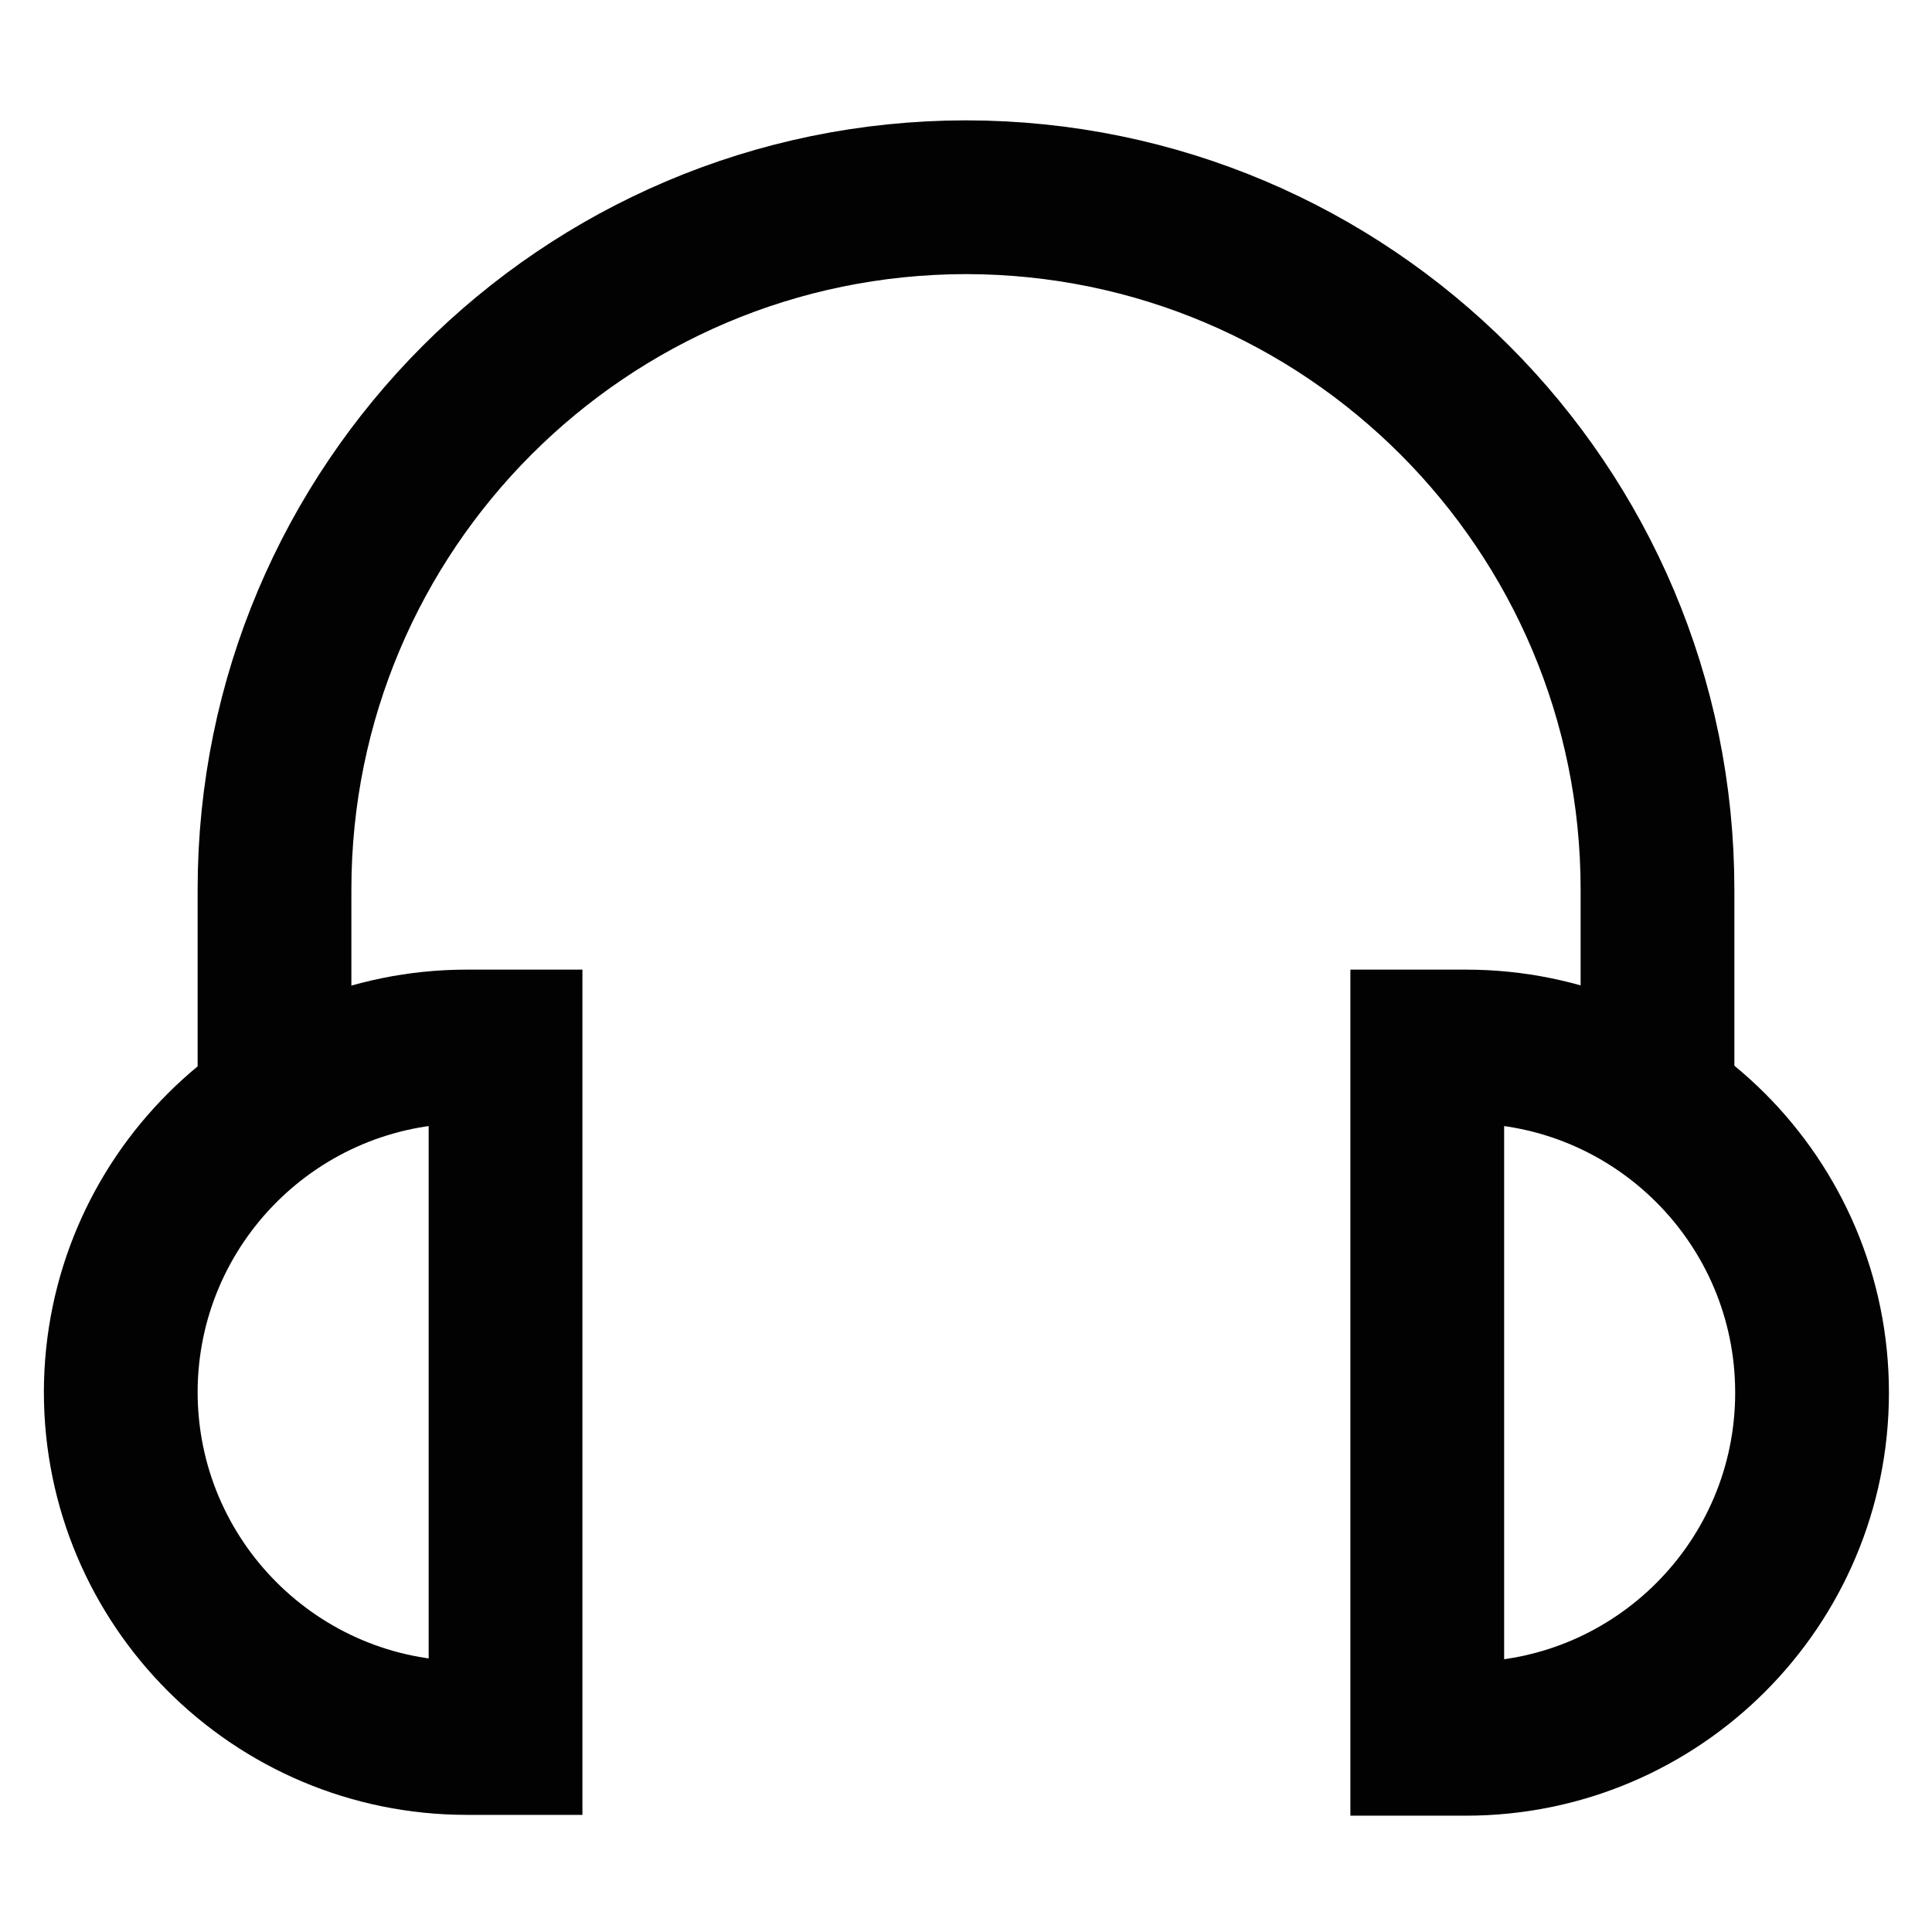
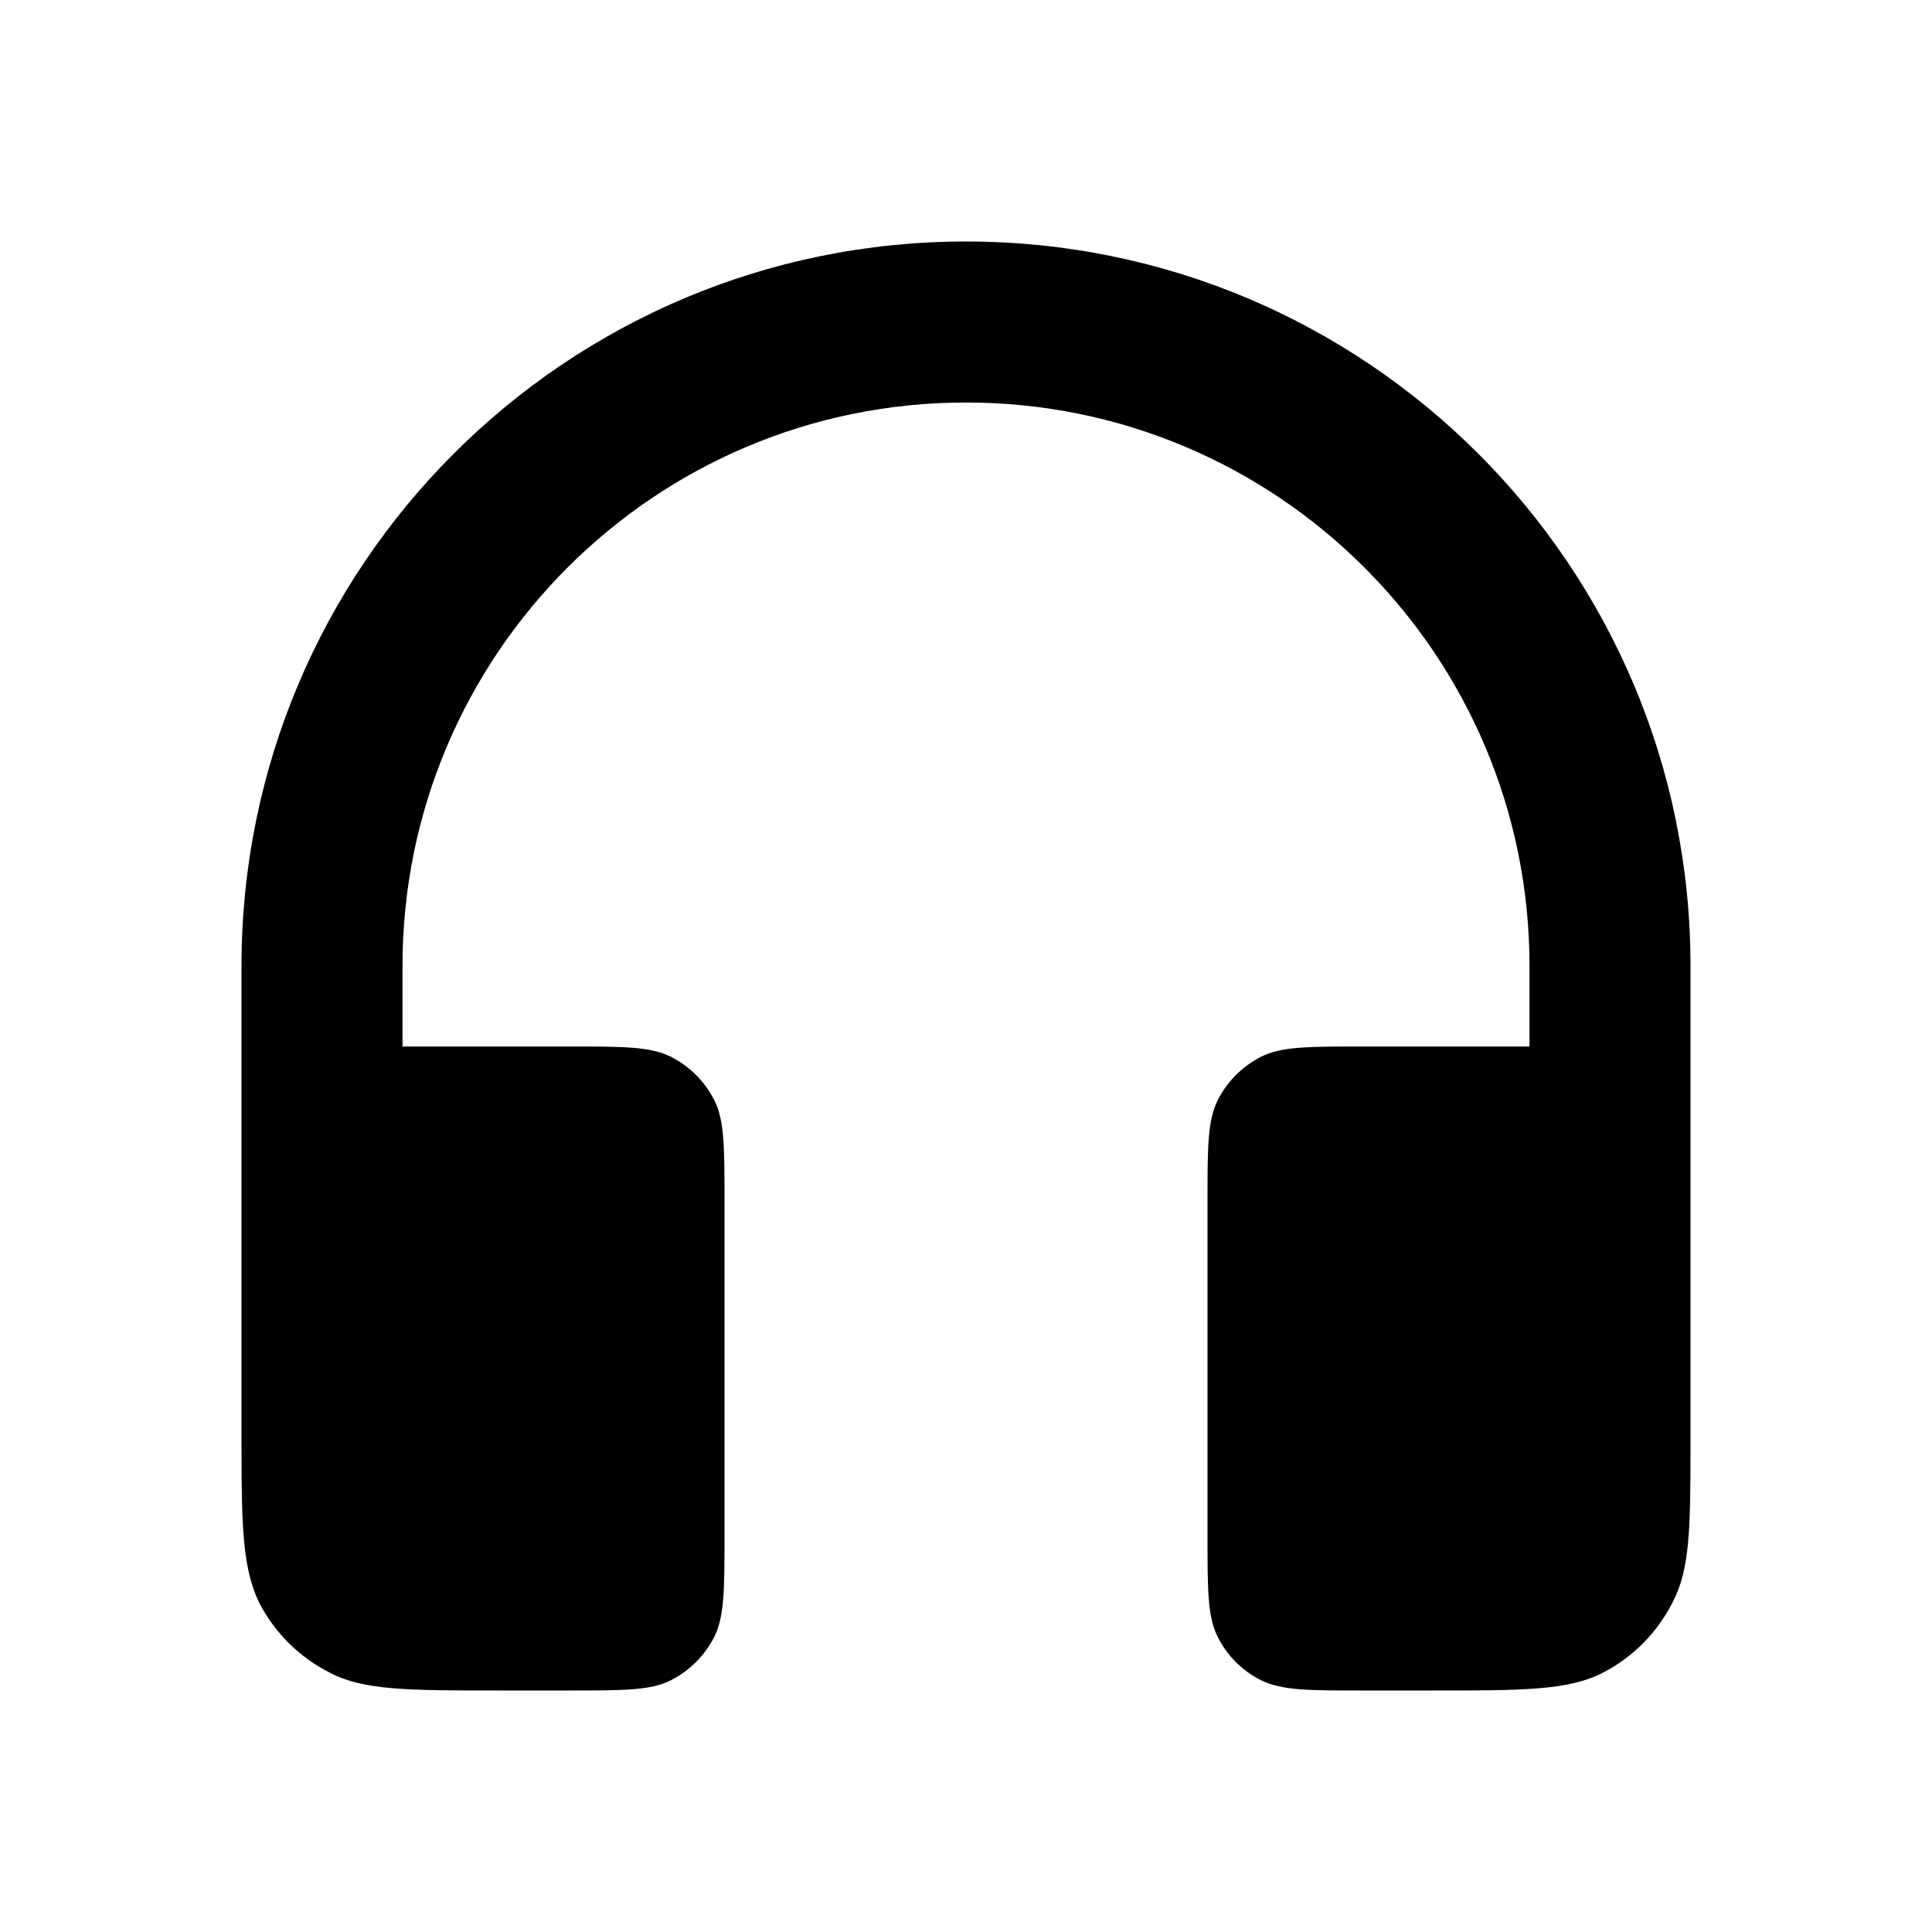
- <svg xmlns="http://www.w3.org/2000/svg" version="1.1" id="Layer_1" x="0px" y="0px" viewBox="0 0 24 24" style="enable-background:new 0 0 24 24;" xml:space="preserve">
-   <defs>
-     <style>.cls-1{fill:none;stroke:#020202;stroke-miterlimit:10;stroke-width:1.91px;}</style>
-   </defs>
-   <path class="cls-1" d="M5.8,13h.48a0,0,0,0,1,0,0v8.59a0,0,0,0,1,0,0H5.8a4.3,4.3,0,0,1-4.3-4.3v0A4.3,4.3,0,0,1,5.8,13Z" />
-   <path class="cls-1" d="M17.73,13h.48a4.3,4.3,0,0,1,4.3,4.3v0a4.3,4.3,0,0,1-4.3,4.3h-.48a0,0,0,0,1,0,0V13a0,0,0,0,1,0,0Z" />
-   <path class="cls-1" d="M3.41,13.91V11.05A8.6,8.6,0,0,1,12,2.45h0a8.6,8.6,0,0,1,8.59,8.6v2.86" />
+ <svg xmlns="http://www.w3.org/2000/svg" width="800px" height="800px" viewBox="0 0 24 24" fill="none">
+   <path d="M12 5a7 7 0 0 0-7 7v1h2.08c.67 0 1 0 1.26.13.23.12.41.3.53.53.13.25.13.59.13 1.26v4.16c0 .67 0 1-.13 1.26-.12.23-.3.41-.53.53-.25.13-.59.13-1.26.13H6.2c-1.12 0-1.68 0-2.1-.22a2 2 0 0 1-.88-.87C3.02 19.5 3 18.99 3 18v-6a9 9 0 1 1 18 0v6c0 .99-.01 1.5-.22 1.9a2 2 0 0 1-.87.88c-.43.22-.99.22-2.11.22h-.88c-.67 0-1 0-1.26-.13a1.2 1.2 0 0 1-.53-.53c-.13-.25-.13-.59-.13-1.26v-4.16c0-.67 0-1 .13-1.26.12-.23.3-.41.53-.53.25-.13.59-.13 1.26-.13H19v-1a7 7 0 0 0-7-7z" fill="#000000" />
</svg>
